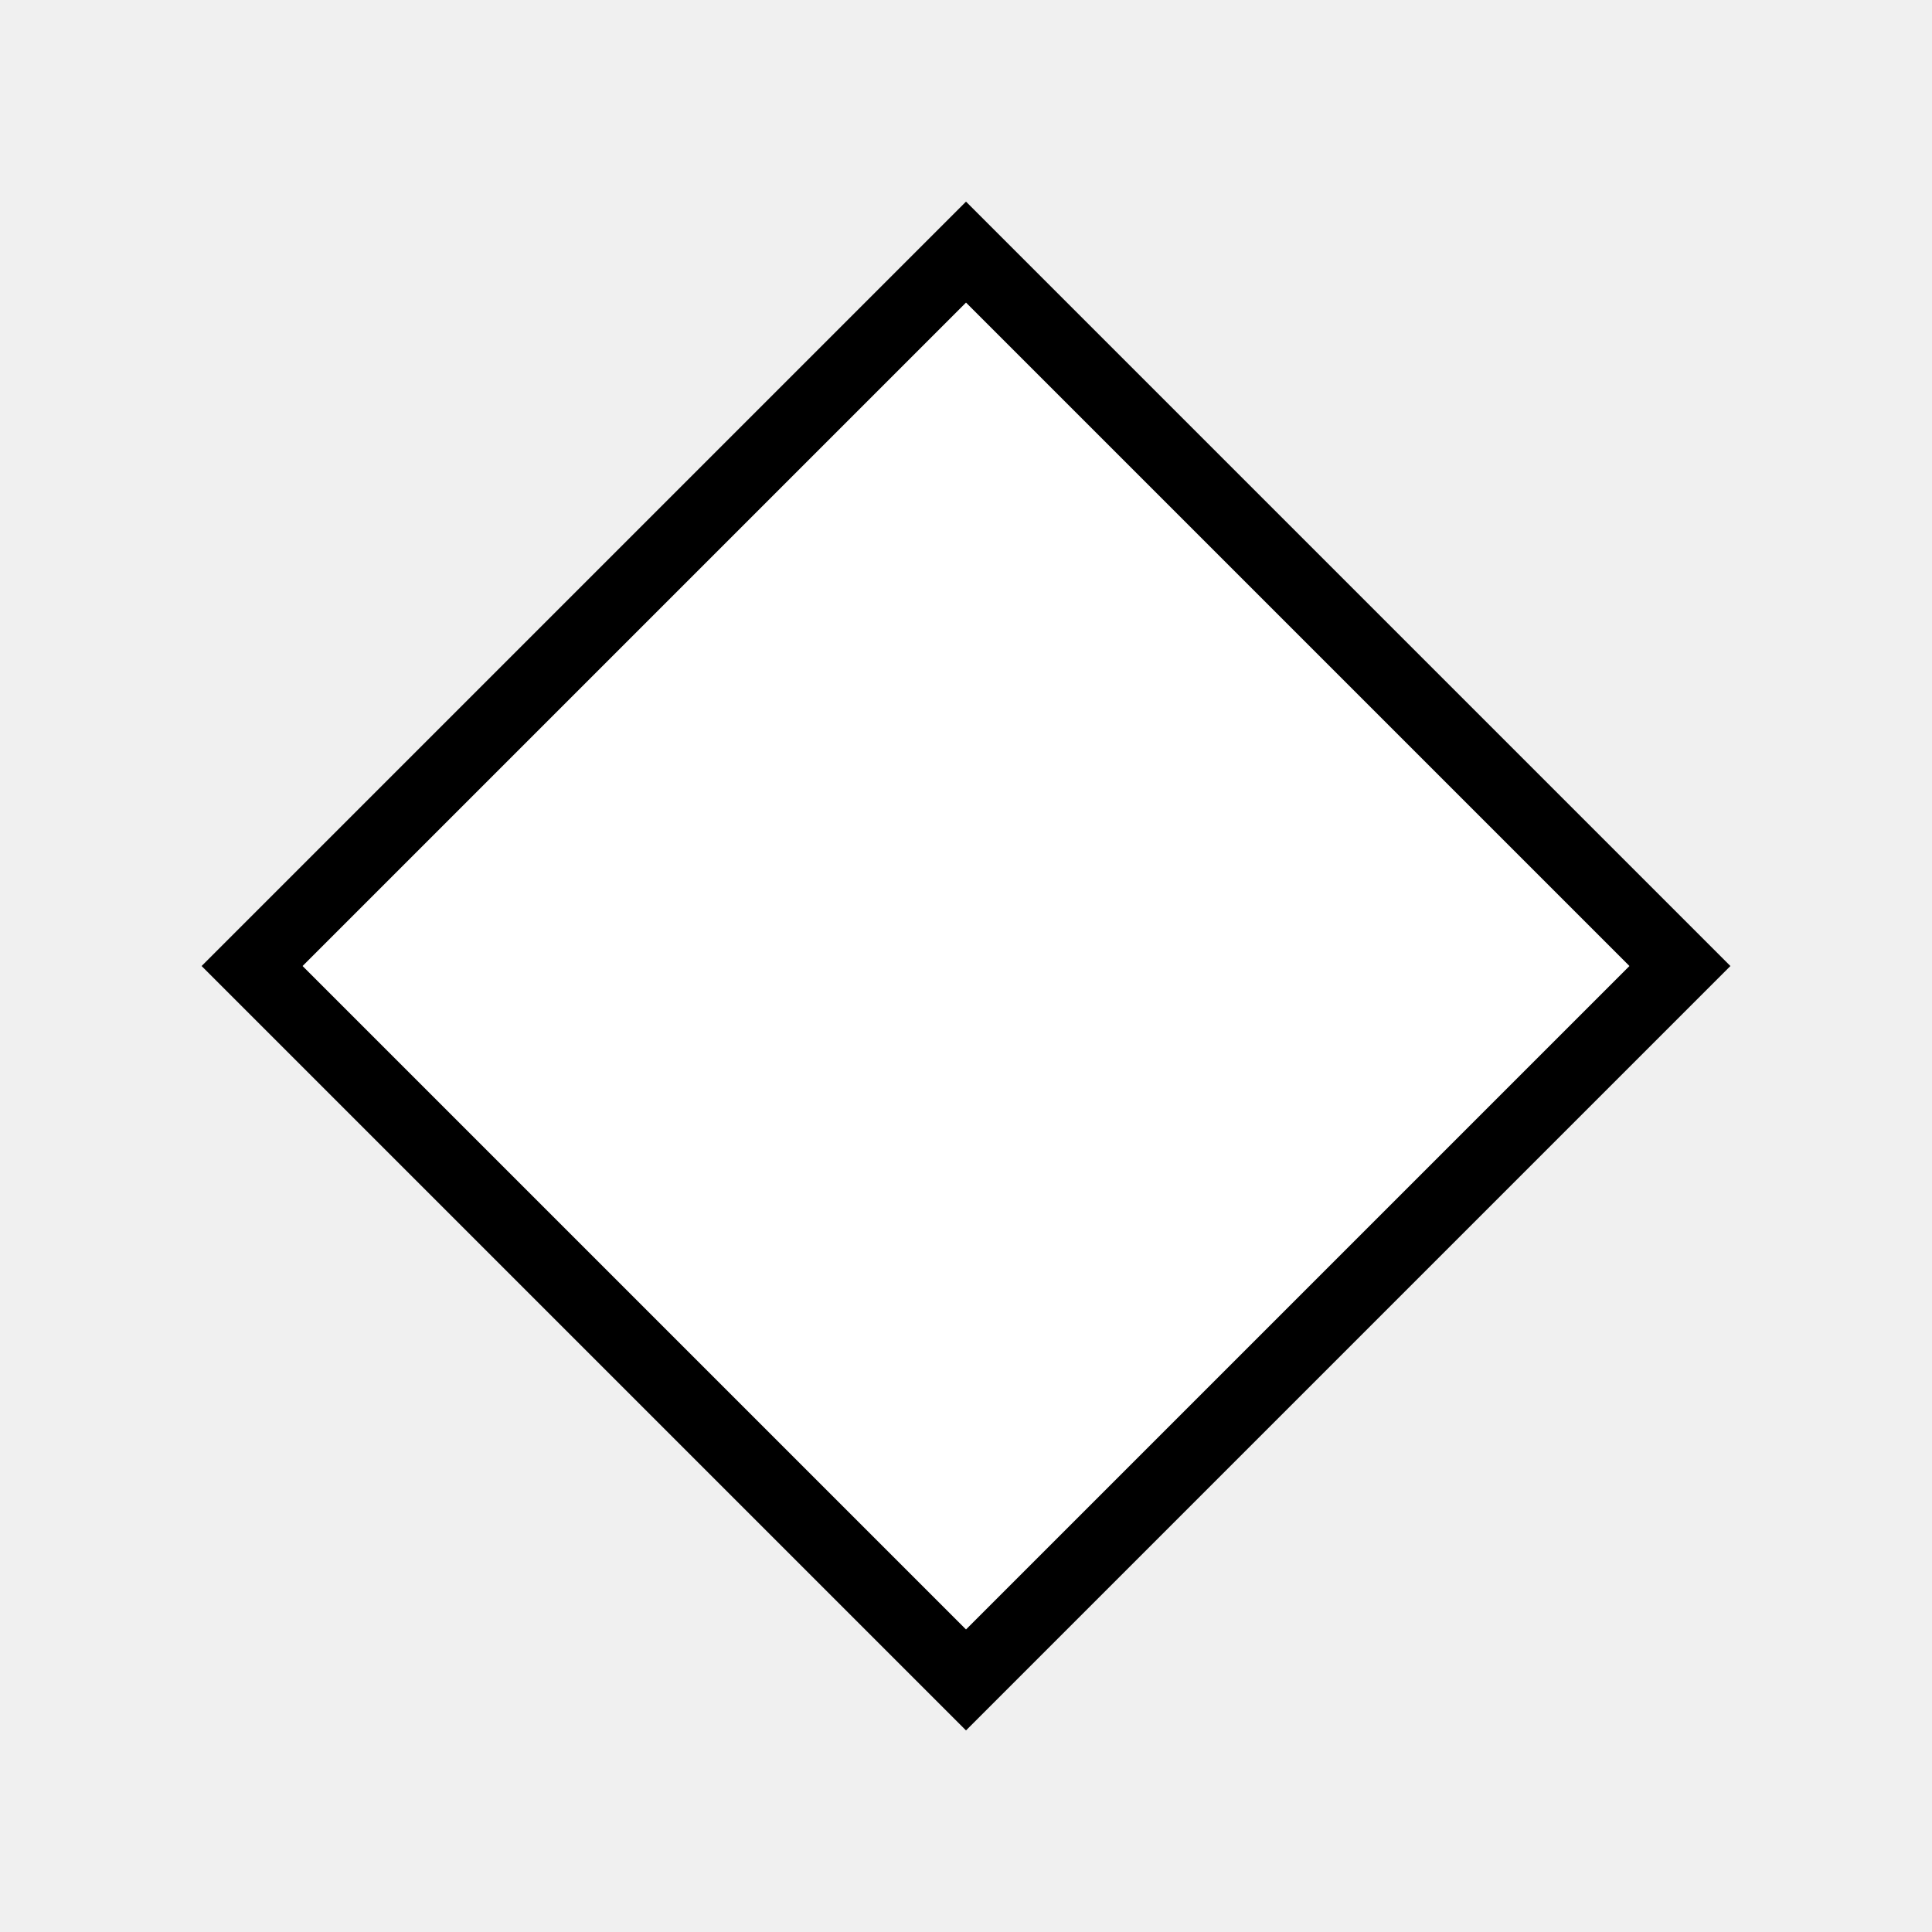
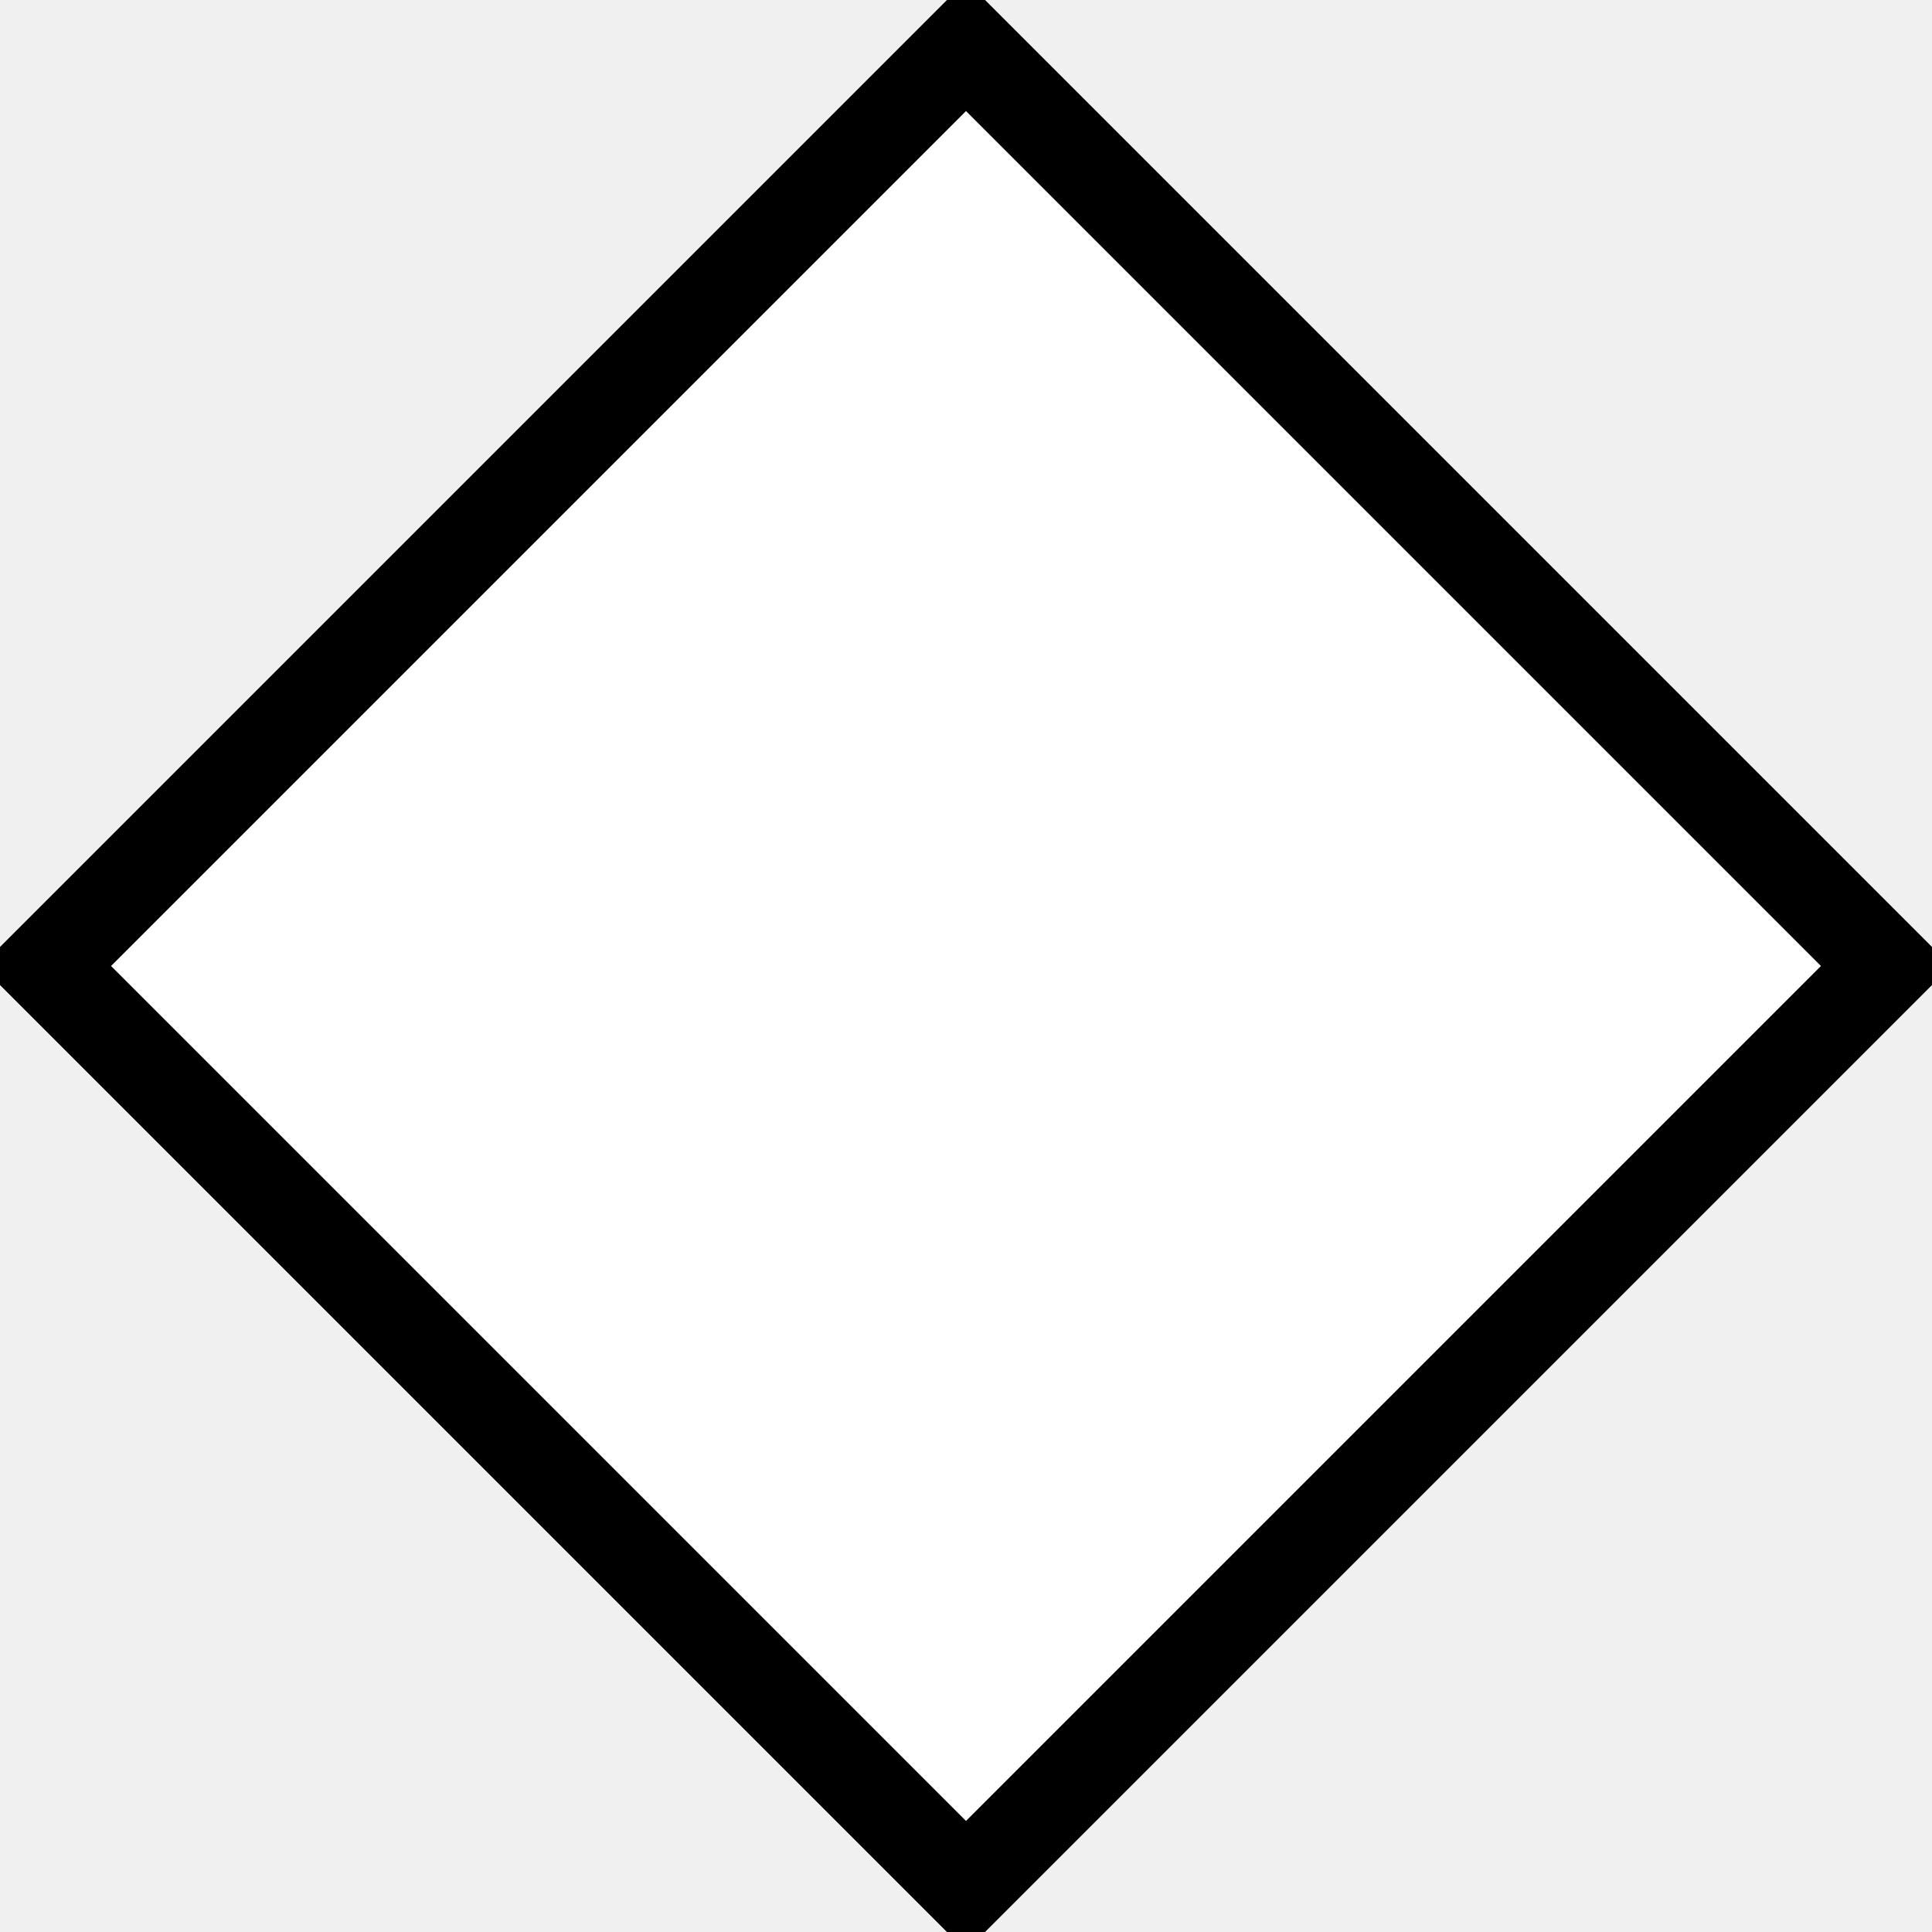
- <svg xmlns="http://www.w3.org/2000/svg" version="1.1" width="27.062" height="27.062" id="svg3391">
-   <defs id="defs3393" />
-   <g transform="translate(244.9598,-610.2595)" id="layer1">
-     <g transform="translate(-445.8735,291.3823)" id="g3598" style="display:block">
-       <polygon points="10,0 0,10 -10,0 0,-10 " transform="translate(214.4449,332.4085)" id="polygon31" style="fill:none;stroke:#ffff99;stroke-width:5;stroke-opacity:0" />
-       <polygon points="10,0 0,10 -10,0 0,-10 " transform="translate(214.4449,332.4085)" id="polygon35" style="fill:#ffffff;fill-opacity:1;stroke:#000000;stroke-width:1;stroke-opacity:1" />
-     </g>
+ <svg xmlns="http://www.w3.org/2000/svg" style="background-color: rgb(255, 255, 255);" version="1.1" width="21px" height="21px" viewBox="-0.5 -0.5 21 21" content="&lt;mxfile host=&quot;www.draw.io&quot; modified=&quot;2019-10-16T14:29:10.575Z&quot; agent=&quot;Mozilla/5.0 (X11; Ubuntu; Linux x86_64; rv:66.0) Gecko/20100101 Firefox/66.0&quot; version=&quot;12.1.2&quot; etag=&quot;AjY7KBNbwizKokBWj9cT&quot; type=&quot;google&quot; pages=&quot;1&quot;&gt;&lt;diagram id=&quot;Ax6ydScPZG052vvTfSgr&quot;&gt;jZI9b4QwDIZ/DTsQiVPX0mu73MTQOSUuiRowCqZAf30DOHzodFJZiB/bsfPakcjr8c3JVt9QgY3SWI2ReInSNEkuwv9mMq0ku2QrqJxRHLSDwvwCw5hpbxR0p0BCtGTaMyyxaaCkE5PO4XAO+0J7rtrKCu5AUUp7Tz+MIs00i+Pd8Q6m0qF0Gjy1DNEMOi0VDgckrpHIHSKtp3rMwc7qBWHWvNcH3q0zBw39JyFdE36k7flx3BdN4bVOY/3Ze8meB20IilaWs2fws/VMU229lfhjRw6/IUeLbskU8fJtnqDVHMtlwRGMD1tPNkH8KgHWQG7yIZwgMtaQt+iJzWEfSVBZH4YRmOQlqLaLd5n8gZUK5j6RxXdYbHH9Aw==&lt;/diagram&gt;&lt;/mxfile&gt;">
+   <defs />
+   <g>
+     <path d="M 10 0 L 20 10 L 10 20 L 0 10 Z" fill="#ffffff" stroke="#000000" stroke-miterlimit="10" pointer-events="none" />
  </g>
</svg>
